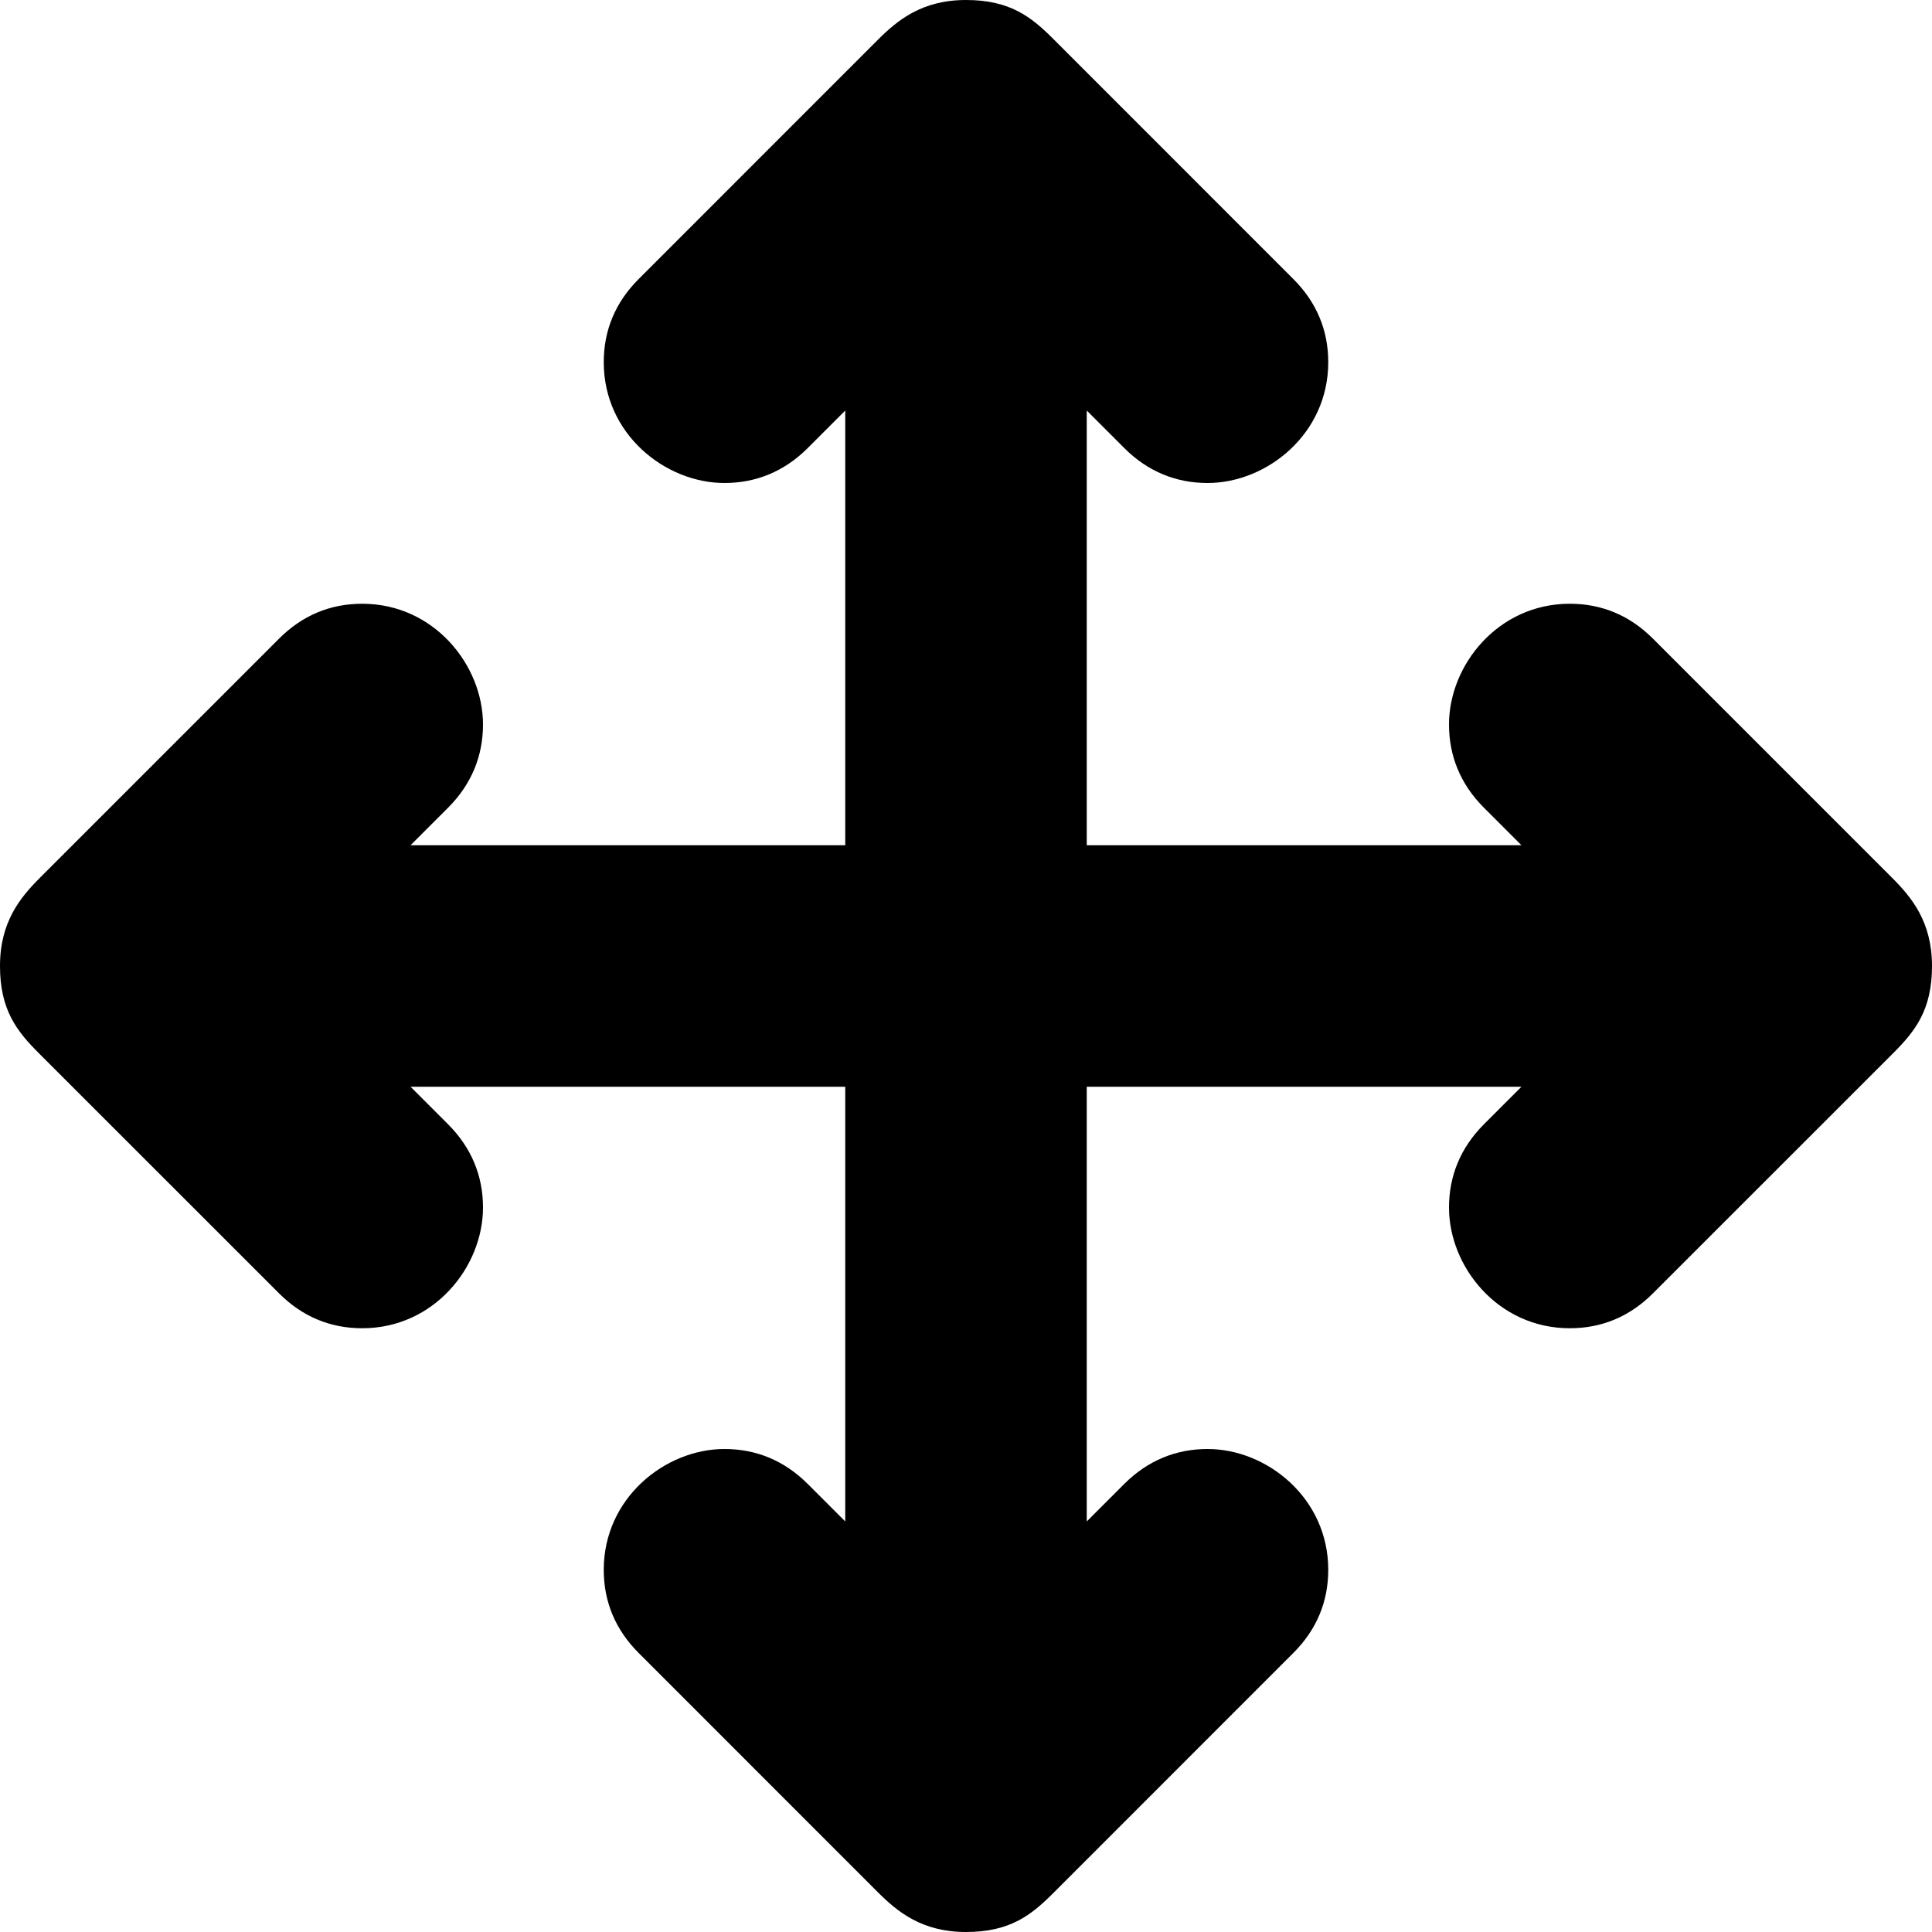
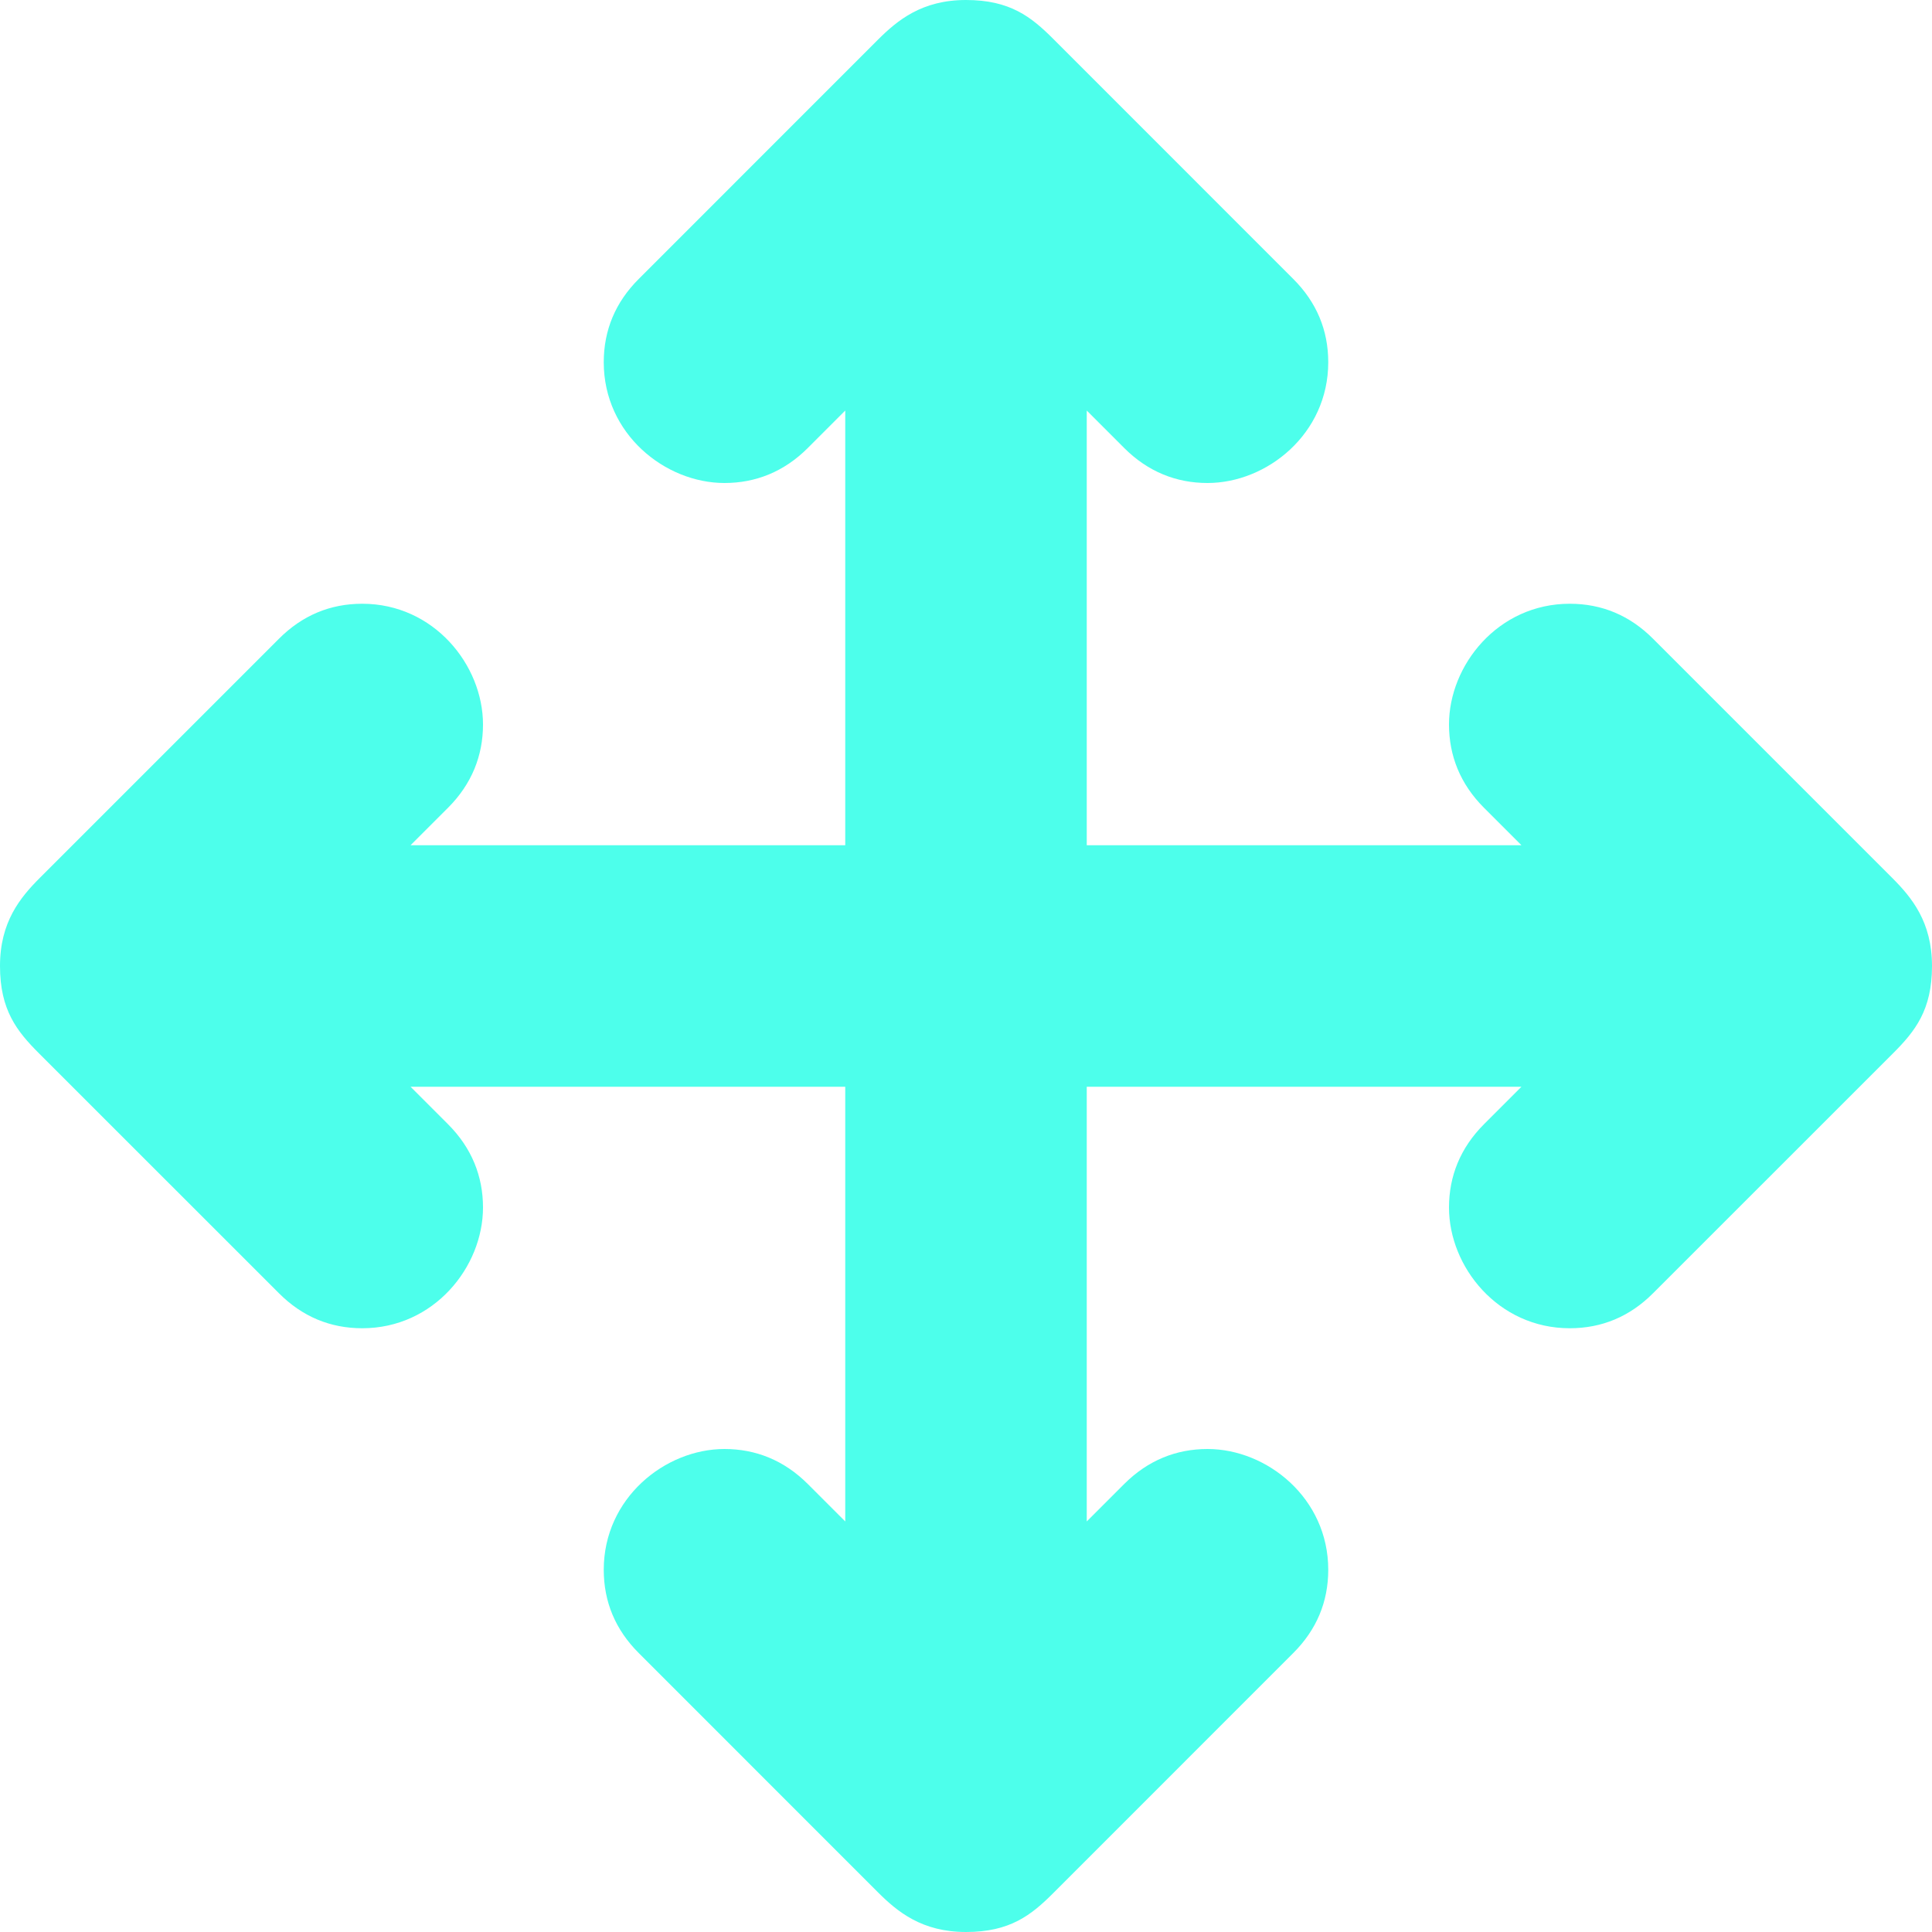
<svg xmlns="http://www.w3.org/2000/svg" height="32px" id="Layer_1" style="enable-background:new 0 0 32 32;" version="1.1" viewBox="0 0 32 32" width="32px" x="0px" xml:space="preserve" y="0px">
-   <path d="M31.338,14.538L27.38,10.58C26.994,10.193,26.531,10,26,10c-1.188,0-2,1.016-2,2c0,0.516,0.186,0.986,0.58,1.38L25.2,14H18  V6.8l0.62,0.62C19.014,7.814,19.484,8,20,8c0.984,0,2-0.813,2-2c0-0.531-0.193-0.994-0.58-1.38l-3.973-3.974  C17.08,0.279,16.729,0,16,0s-1.135,0.334-1.463,0.662L10.58,4.62C10.193,5.006,10,5.469,10,6c0,1.188,1.016,2,2,2  c0.516,0,0.986-0.186,1.38-0.58L14,6.8V14H6.8l0.62-0.62C7.814,12.986,8,12.516,8,12c0-0.984-0.813-2-2-2  c-0.531,0-0.994,0.193-1.38,0.58l-3.958,3.958C0.334,14.866,0,15.271,0,16s0.279,1.08,0.646,1.447L4.62,21.42  C5.006,21.807,5.469,22,6,22c1.188,0,2-1.016,2-2c0-0.516-0.186-0.986-0.58-1.38L6.8,18H14v7.2l-0.62-0.62  C12.986,24.186,12.516,24,12,24c-0.984,0-2,0.813-2,2c0,0.531,0.193,0.994,0.58,1.38l3.957,3.958C14.865,31.666,15.271,32,16,32  s1.08-0.279,1.447-0.646l3.973-3.974C21.807,26.994,22,26.531,22,26c0-1.188-1.016-2-2-2c-0.516,0-0.986,0.186-1.38,0.58L18,25.2V18  h7.2l-0.62,0.62C24.186,19.014,24,19.484,24,20c0,0.984,0.813,2,2,2c0.531,0,0.994-0.193,1.38-0.58l3.974-3.973  C31.721,17.08,32,16.729,32,16S31.666,14.866,31.338,14.538z" />
+   <defs id="defs3268" />
+   <path d="M31.338,14.538L27.38,10.58C26.994,10.193,26.531,10,26,10c-1.188,0-2,1.016-2,2c0,0.516,0.186,0.986,0.58,1.38L25.2,14H18  V6.8l0.62,0.62C19.014,7.814,19.484,8,20,8c0.984,0,2-0.813,2-2c0-0.531-0.193-0.994-0.58-1.38l-3.973-3.974  C17.08,0.279,16.729,0,16,0s-1.135,0.334-1.463,0.662L10.58,4.62C10.193,5.006,10,5.469,10,6c0,1.188,1.016,2,2,2  c0.516,0,0.986-0.186,1.38-0.58L14,6.8V14H6.8l0.62-0.62C7.814,12.986,8,12.516,8,12c0-0.984-0.813-2-2-2  c-0.531,0-0.994,0.193-1.38,0.58l-3.958,3.958C0.334,14.866,0,15.271,0,16s0.279,1.08,0.646,1.447L4.62,21.42  C5.006,21.807,5.469,22,6,22c1.188,0,2-1.016,2-2c0-0.516-0.186-0.986-0.58-1.38L6.8,18H14v7.2l-0.62-0.62  C12.986,24.186,12.516,24,12,24c-0.984,0-2,0.813-2,2c0,0.531,0.193,0.994,0.58,1.38l3.957,3.958C14.865,31.666,15.271,32,16,32  s1.08-0.279,1.447-0.646l3.973-3.974C21.807,26.994,22,26.531,22,26c0-1.188-1.016-2-2-2c-0.516,0-0.986,0.186-1.38,0.58L18,25.2V18  h7.2l-0.62,0.62C24.186,19.014,24,19.484,24,20c0,0.984,0.813,2,2,2c0.531,0,0.994-0.193,1.38-0.58l3.974-3.973  C31.721,17.08,32,16.729,32,16S31.666,14.866,31.338,14.538z" id="path3264" style="fill:#4dffeb;fill-opacity:1" />
</svg>
